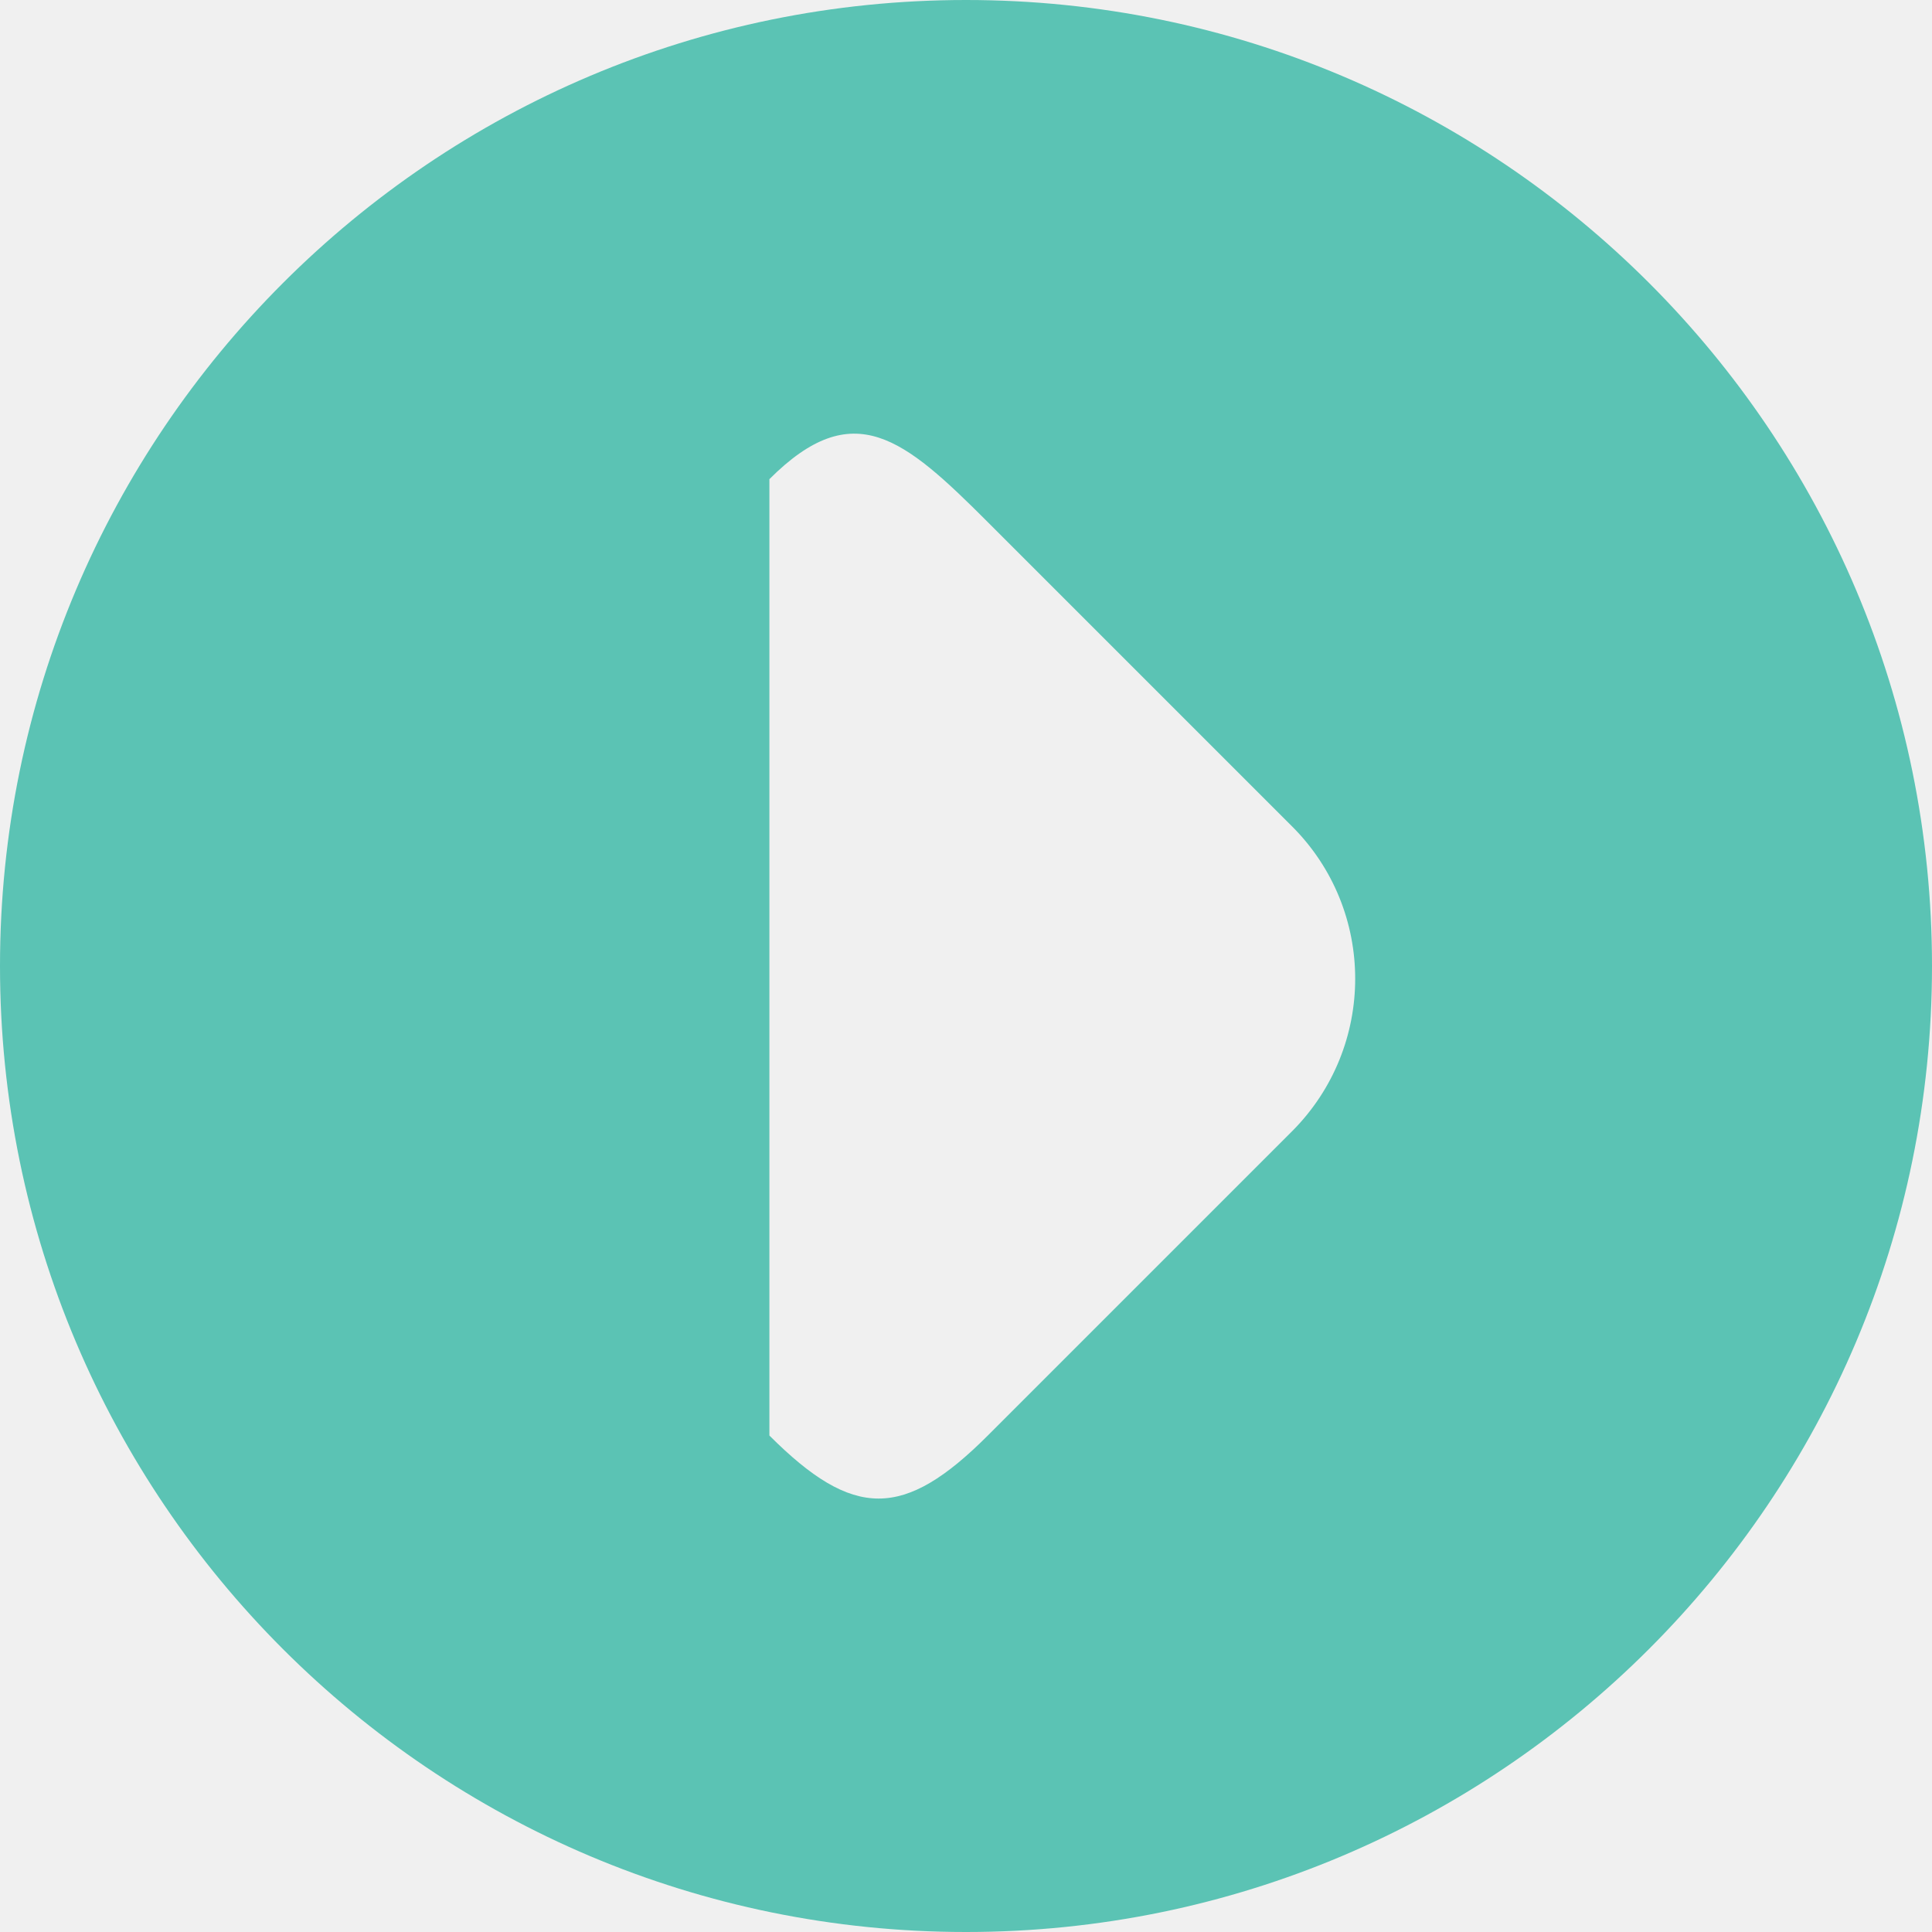
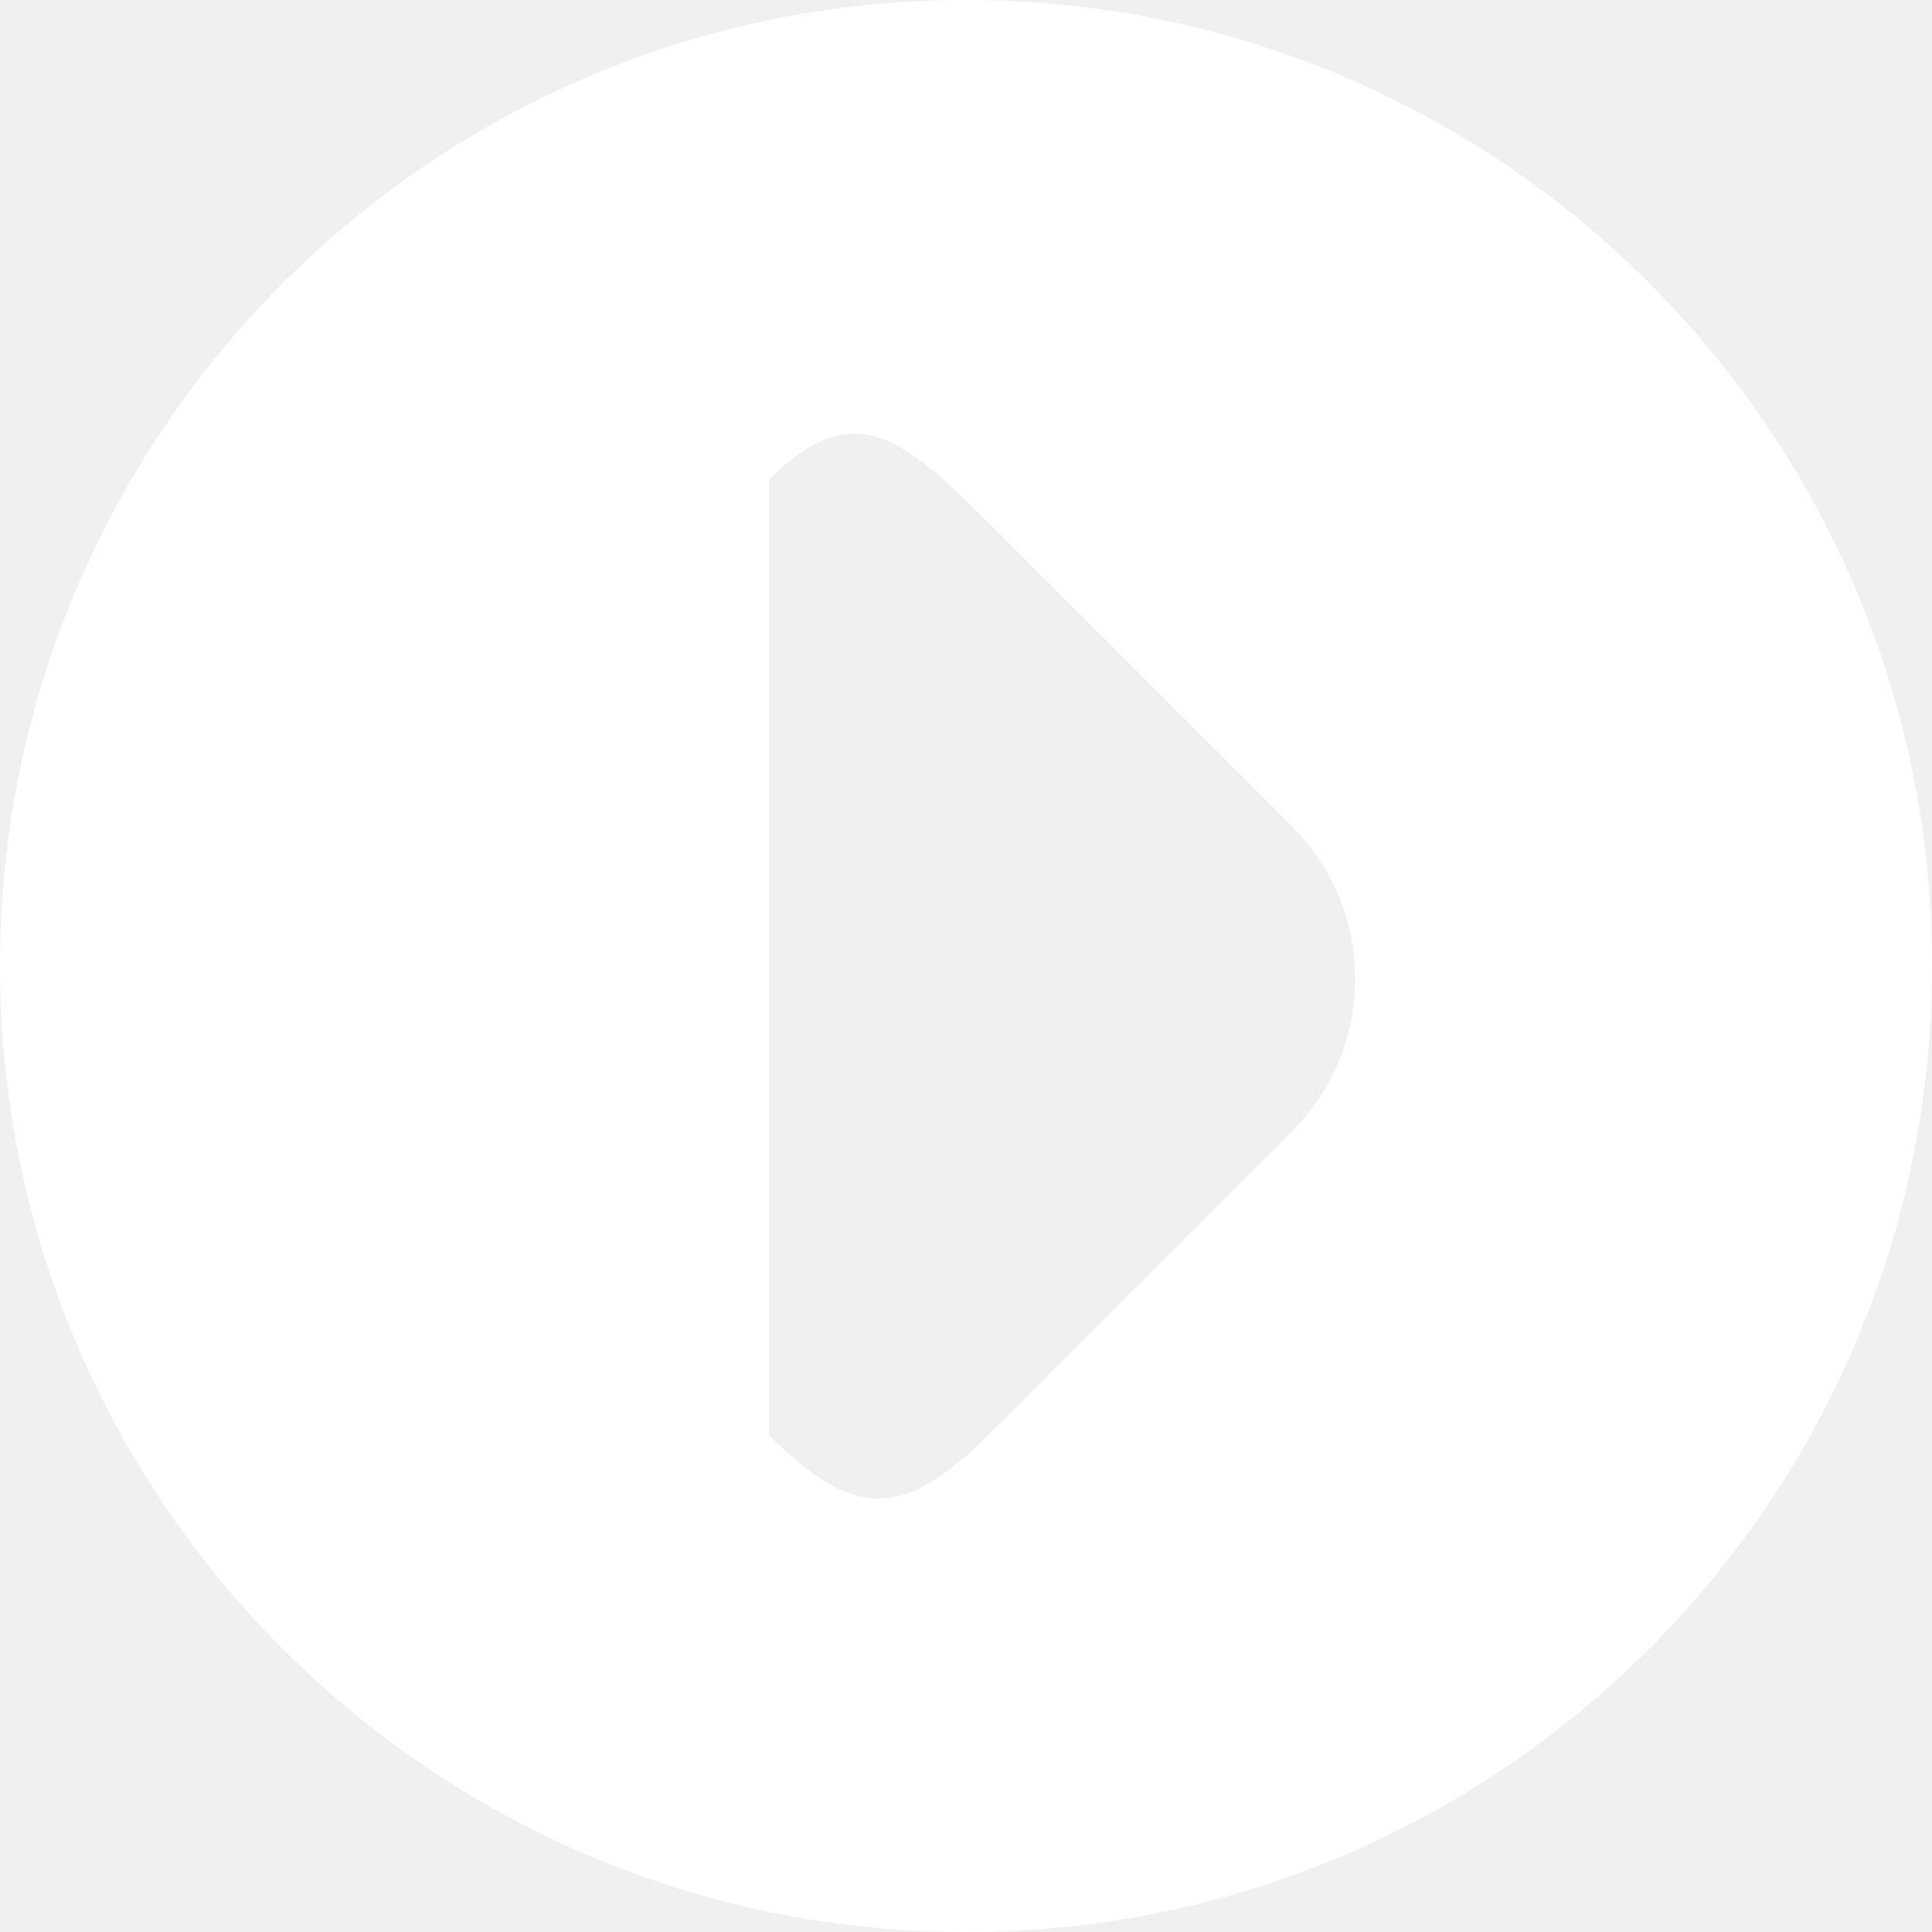
<svg xmlns="http://www.w3.org/2000/svg" version="1.1" id="Layer_1" x="0px" y="0px" width="60.24px" height="60.24px" viewBox="0 0 60.24 60.24" enable-background="new 0 0 60.24 60.24" xml:space="preserve">
-   <path fill="#5bc3b4" d="M30.12,0C13.49,0,0,13.49,0,30.12c0,16.64,13.49,30.12,30.12,30.12s30.12-13.49,30.12-30.12  C60.24,13.49,46.76,0,30.12,0z M40.29,35.27l-9.49,9.49c-2.62,2.62-4.19,2.62-6.81,0V14.94c2.62-2.62,4.19-1.28,6.81,1.34l9.49,9.49  C42.91,28.39,42.91,32.64,40.29,35.27z" />
+   <path fill="#ffffff" d="M30.12,0C13.49,0,0,13.49,0,30.12c0,16.64,13.49,30.12,30.12,30.12s30.12-13.49,30.12-30.12  C60.24,13.49,46.76,0,30.12,0z M40.29,35.27l-9.49,9.49c-2.62,2.62-4.19,2.62-6.81,0V14.94c2.62-2.62,4.19-1.28,6.81,1.34l9.49,9.49  C42.91,28.39,42.91,32.64,40.29,35.27z" />
</svg>
